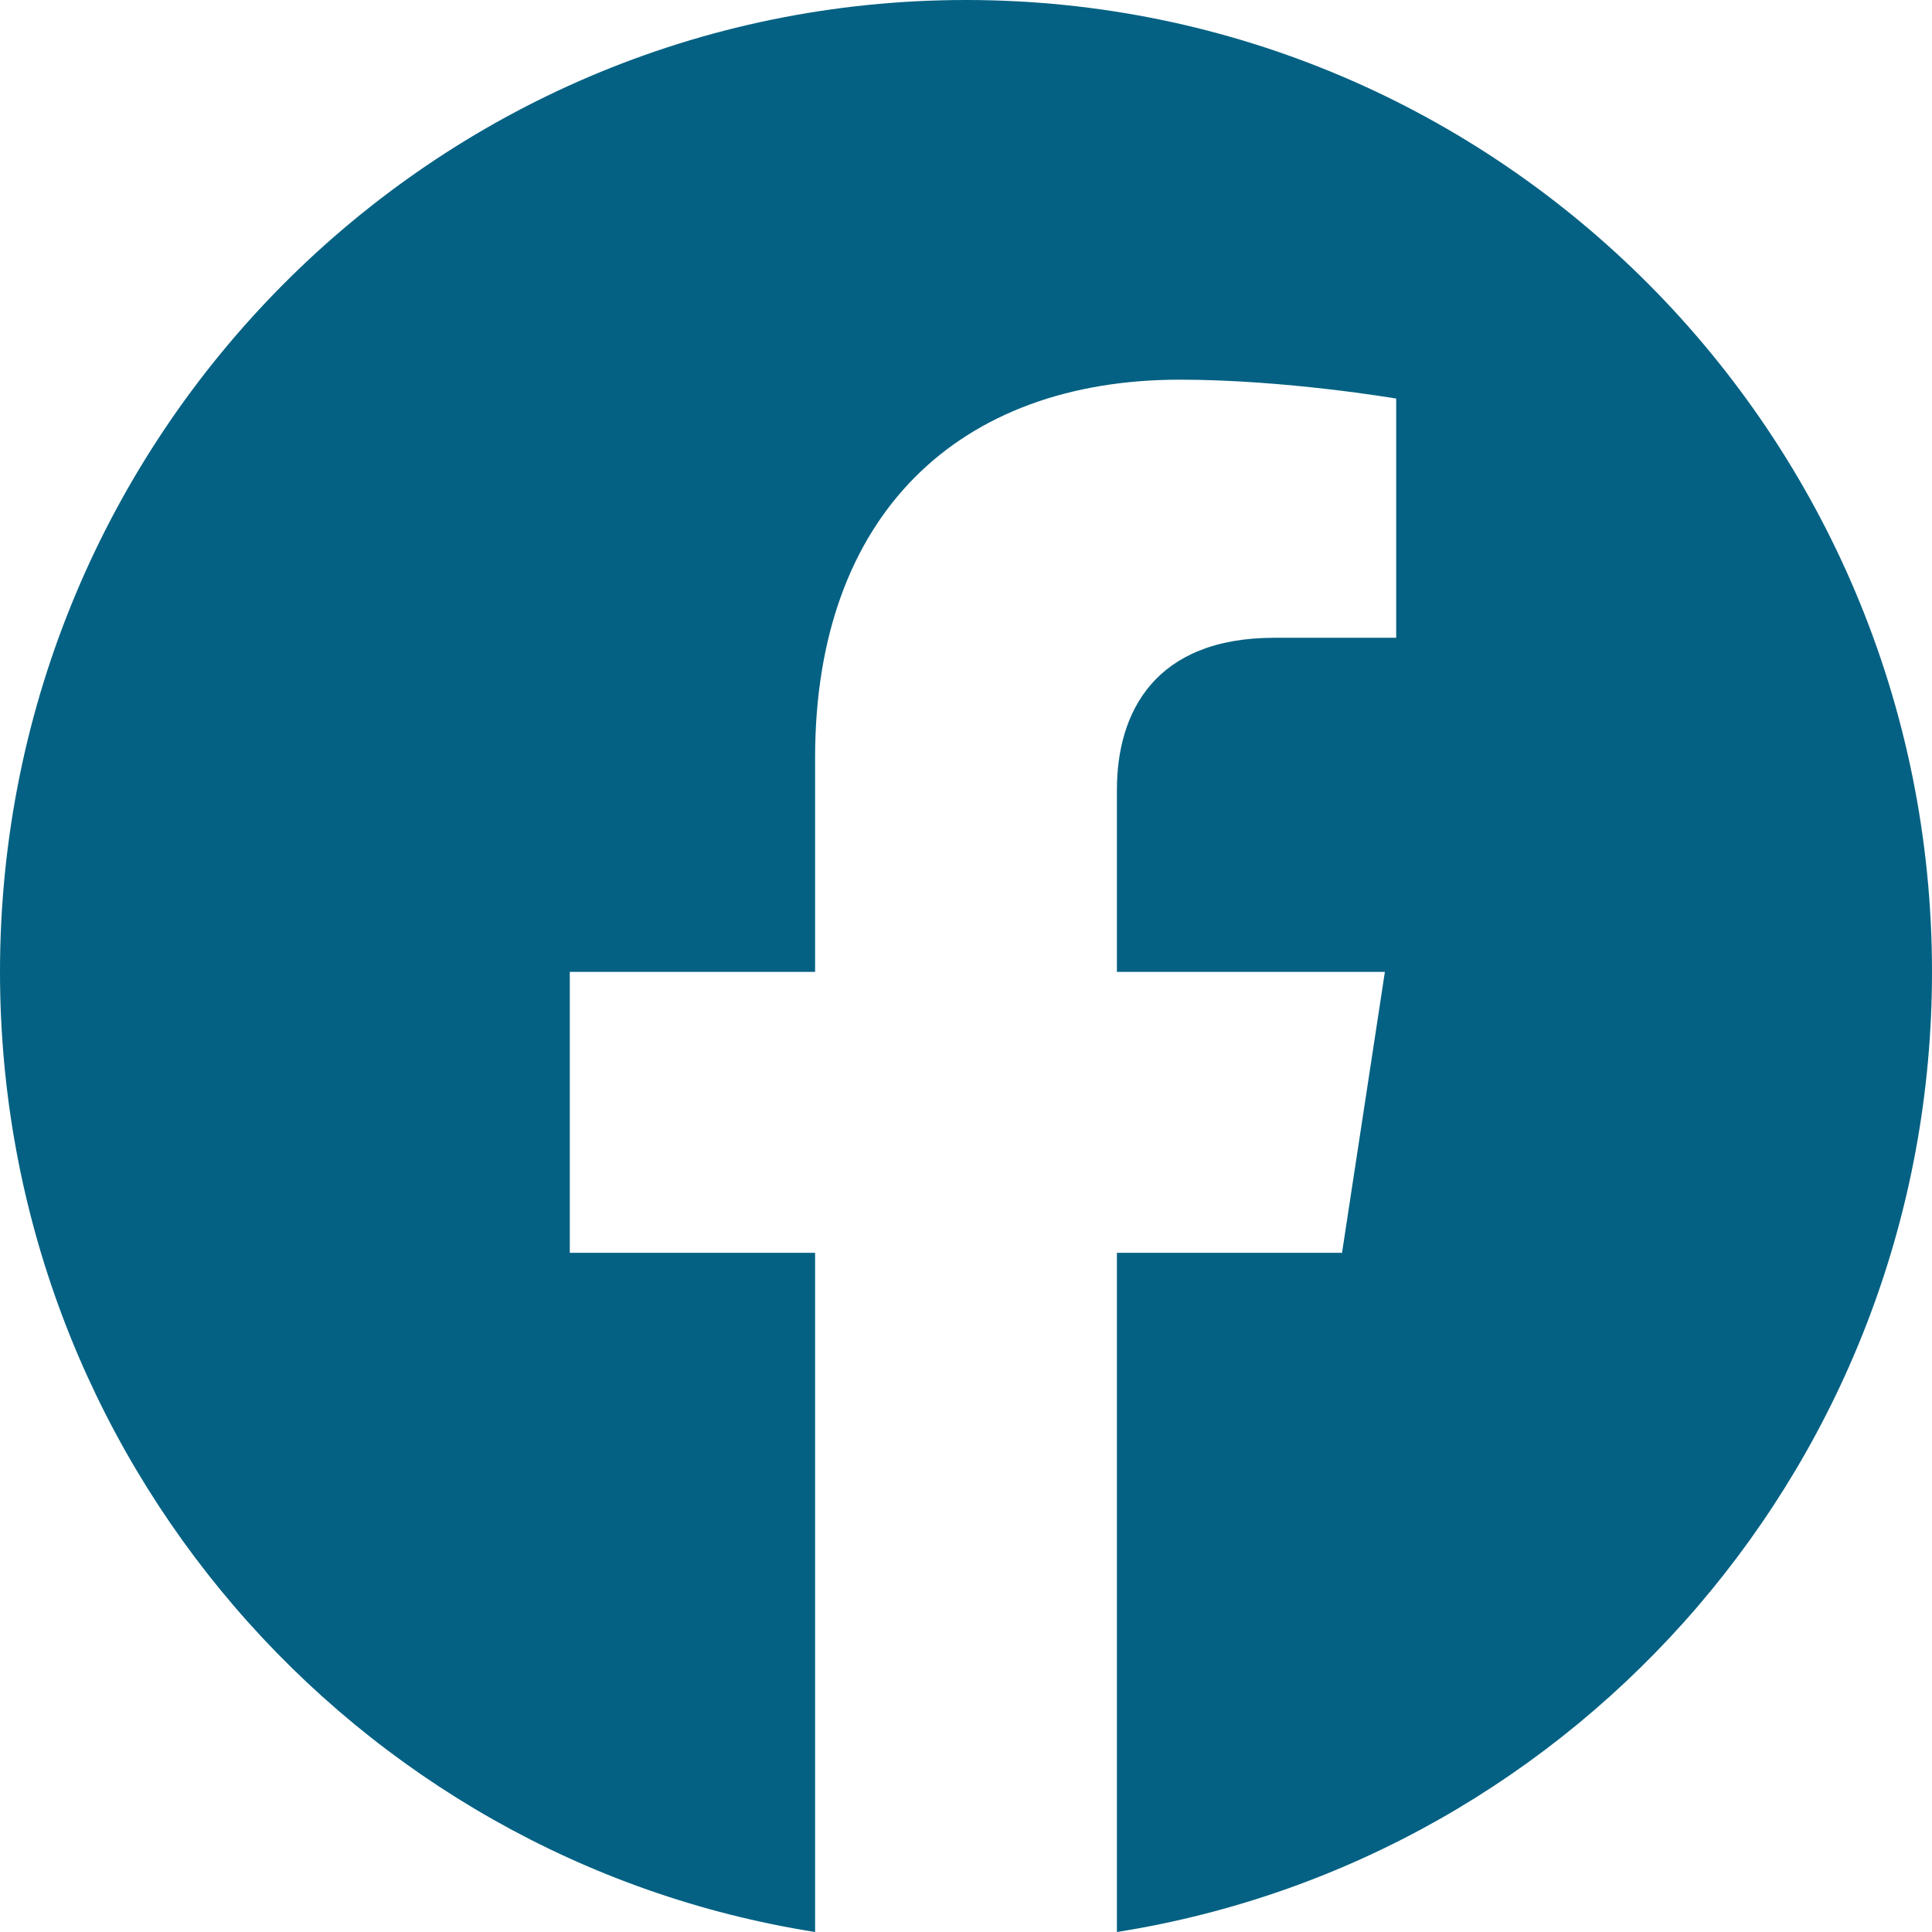
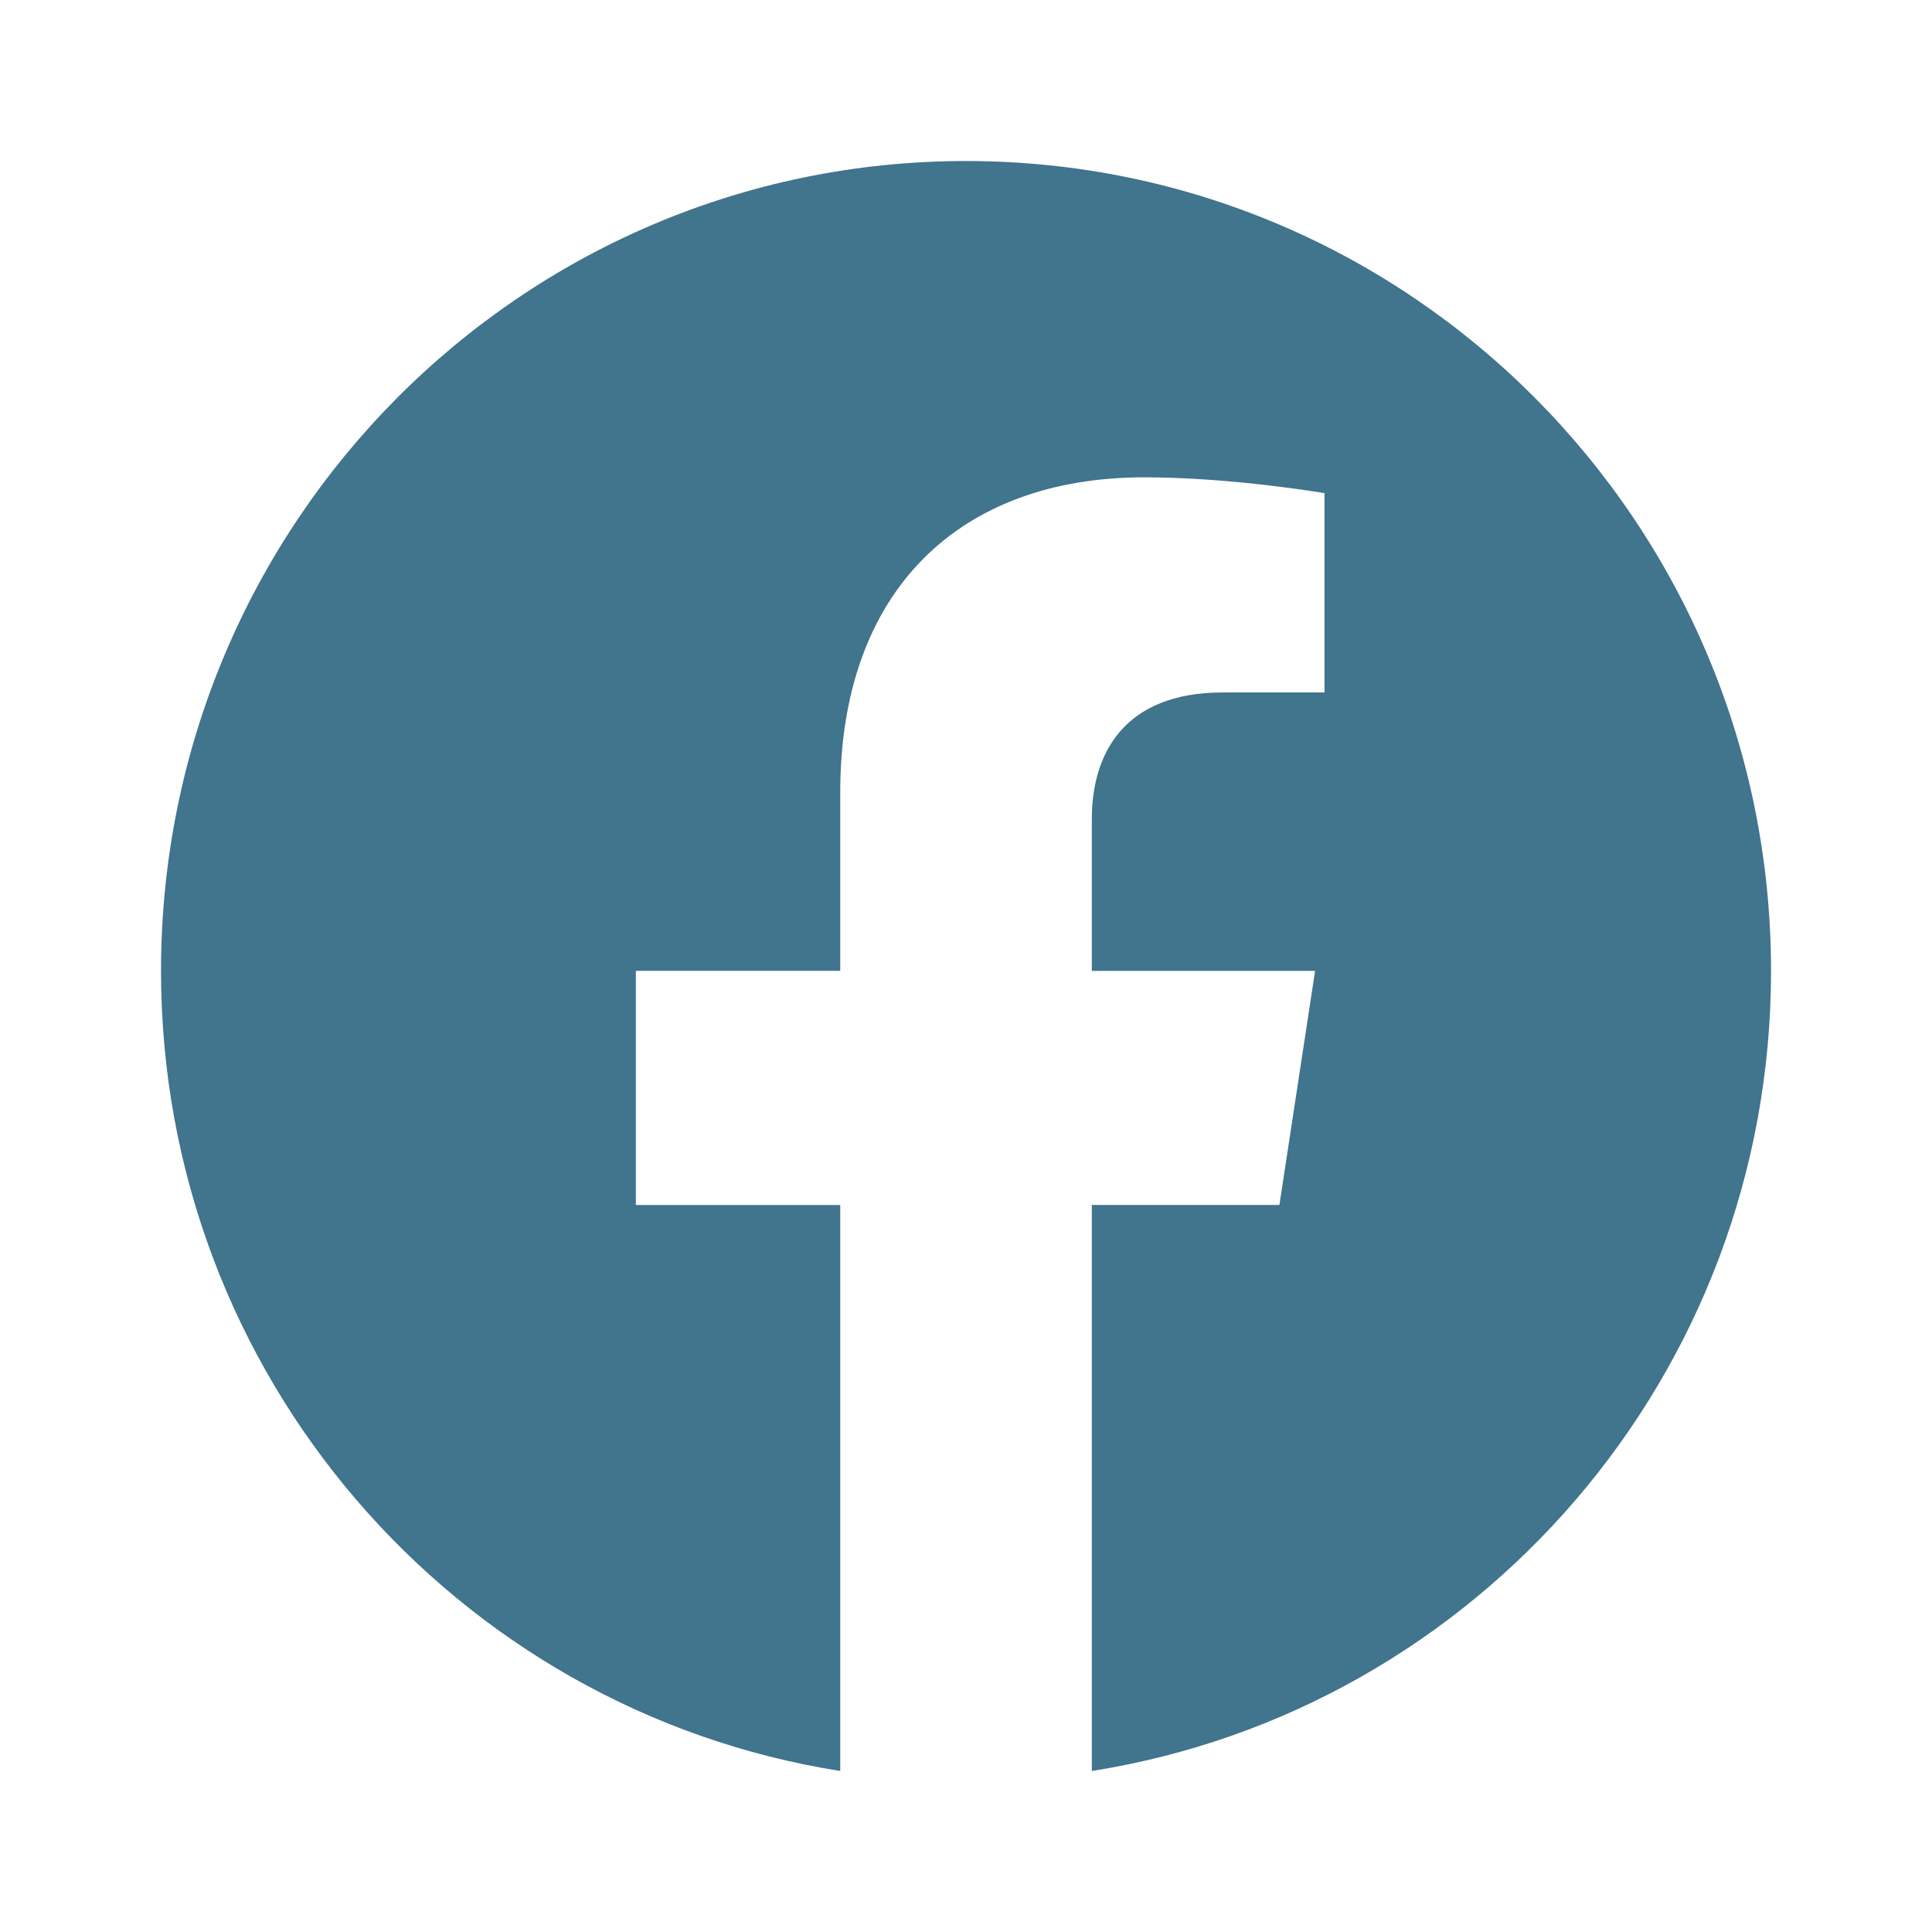
- <svg xmlns="http://www.w3.org/2000/svg" width="27px" height="27px" viewBox="0 0 27 27" version="1.1">
-   <g id="Build-Kit" stroke="none" stroke-width="1" fill="none" fill-rule="evenodd">
-     <path d="M27,13.582 C27,6.081 20.956,0 13.5,0 C6.044,0 0,6.081 0,13.582 C0,20.362 4.937,25.98 11.391,27 L11.391,17.508 L7.963,17.508 L7.963,13.582 L11.391,13.582 L11.391,10.59 C11.391,7.186 13.406,5.306 16.489,5.306 C17.966,5.306 19.512,5.57 19.512,5.57 L19.512,8.913 L17.81,8.913 C16.133,8.913 15.609,9.96 15.609,11.036 L15.609,13.582 L19.354,13.582 L18.755,17.508 L15.609,17.508 L15.609,27 C22.063,25.98 27,20.362 27,13.582 Z" id="facebook-logo-lowernav-27-desktop" fill="#046183" fill-rule="nonzero" />
-   </g>
+ <svg xmlns="http://www.w3.org/2000/svg" width="32" height="32" viewBox="0 0 32 32" fill="none">
+   <path d="M29.334 16.081C29.334 8.672 23.365 2.667 16 2.667C8.636 2.667 2.667 8.672 2.667 16.081C2.667 22.778 7.542 28.327 13.917 29.333V19.959H10.532V16.08H13.917V13.125C13.917 9.763 15.907 7.906 18.953 7.906C20.411 7.906 21.938 8.168 21.938 8.168V11.469H20.255C18.599 11.469 18.084 12.504 18.084 13.565V16.081H21.782L21.191 19.958H18.084V29.333C24.459 28.327 29.334 22.778 29.334 16.081Z" fill="#41748D" />
</svg>
